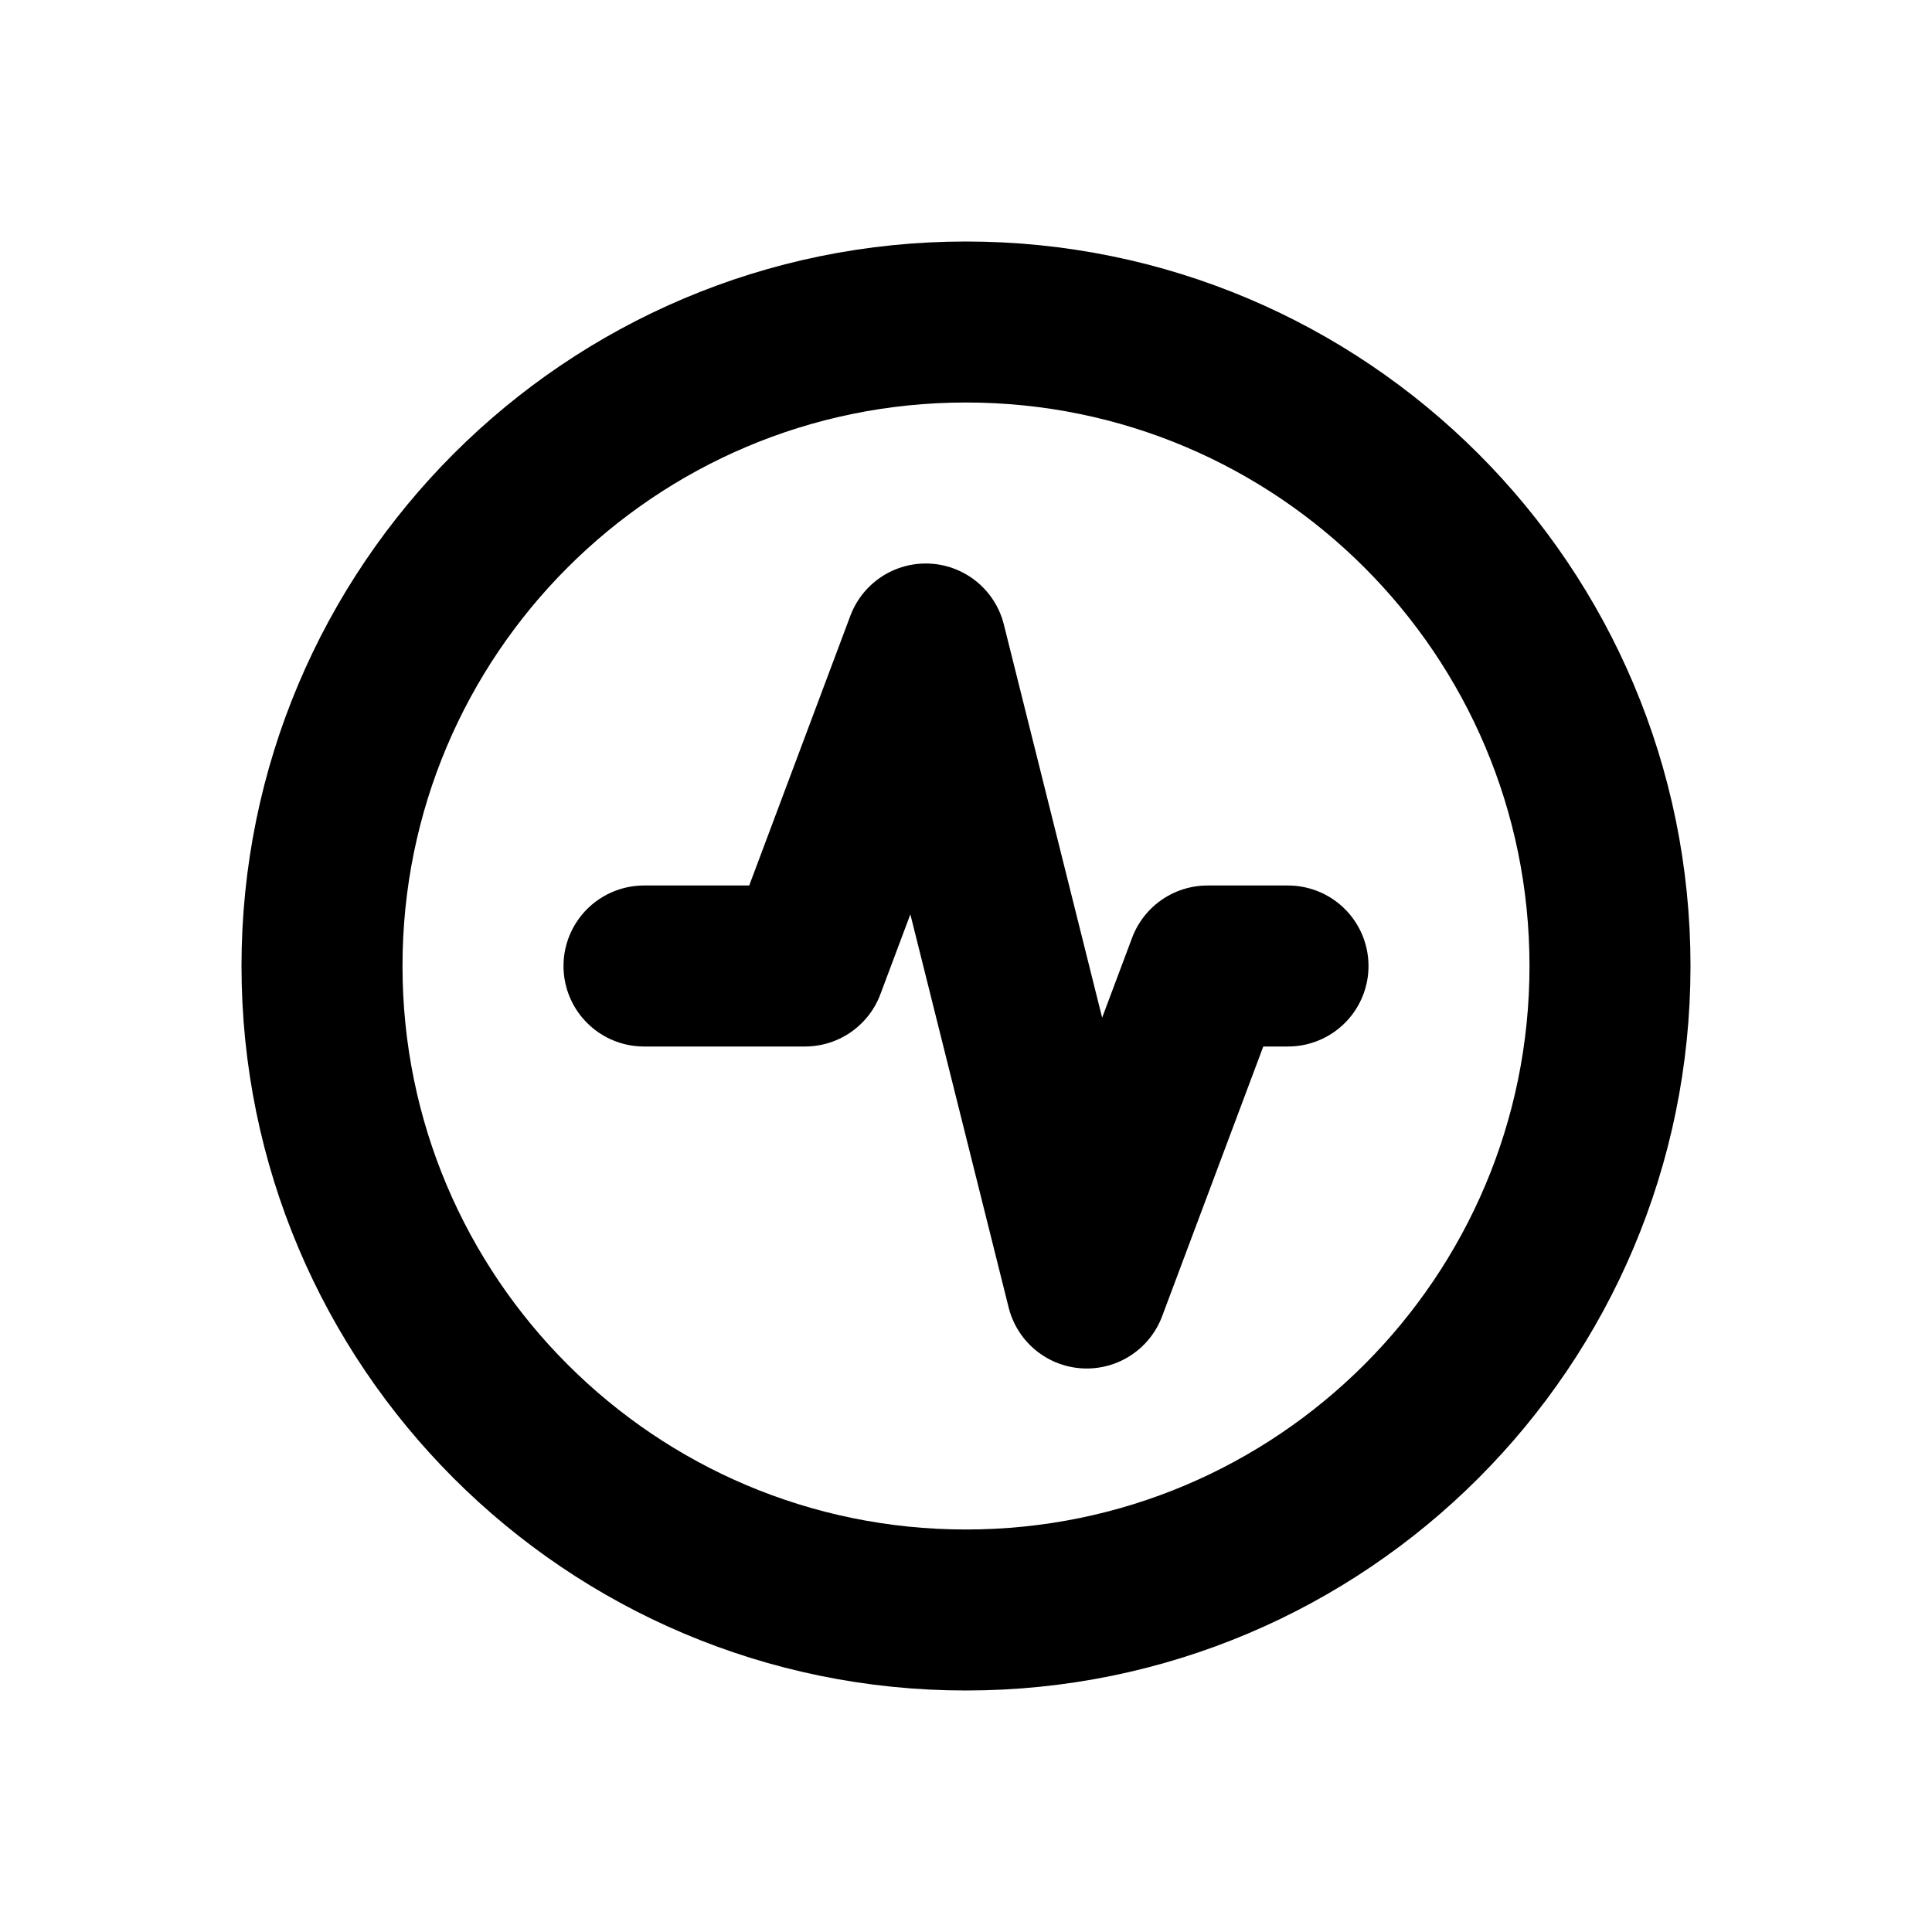
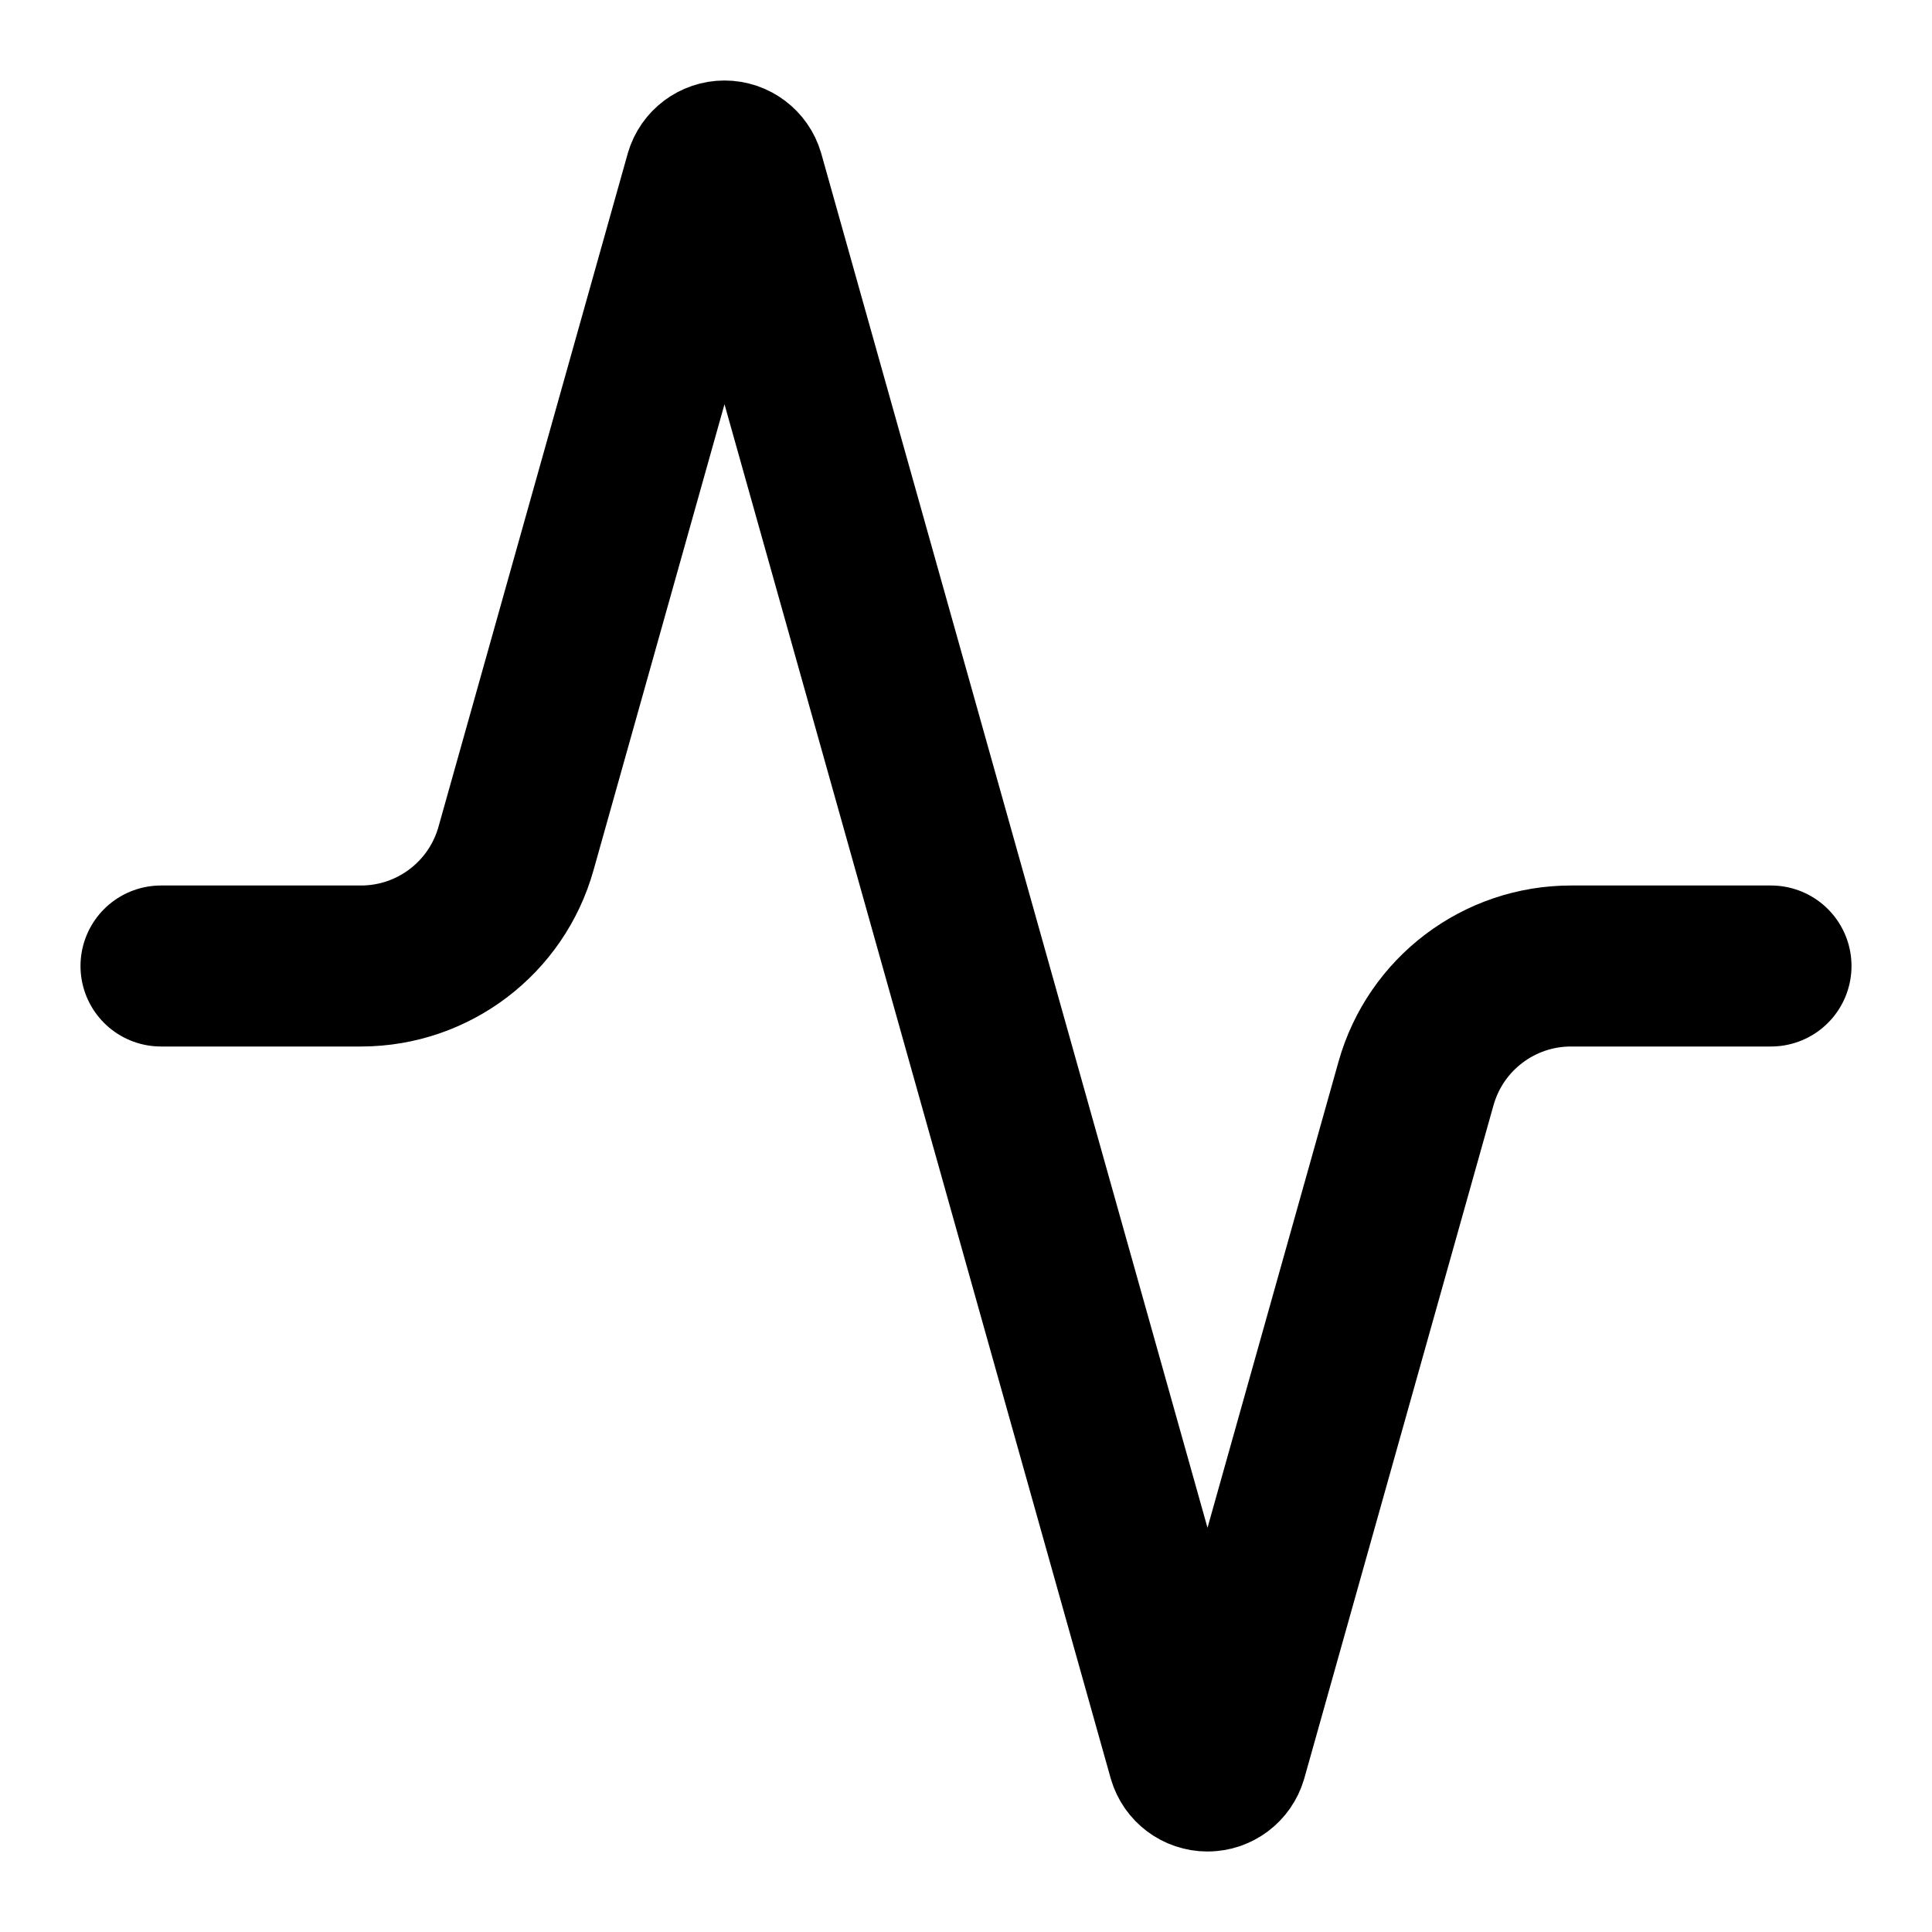
- <svg xmlns="http://www.w3.org/2000/svg" viewBox="0 0 24 24" fill="none" stroke="#000" stroke-width="2" stroke-linecap="round" stroke-linejoin="round">
-   <circle cx="12" cy="12" r="8" />
-   <path d="M8 12h2l1.5-4 2 8 1.5-4h1" />
+ <svg xmlns="http://www.w3.org/2000/svg" width="24" height="24" viewBox="0 0 24 24" fill="none" stroke="#000" stroke-width="2" stroke-linecap="round" stroke-linejoin="round">
+   <path d="M22 12h-2.48a2 2 0 0 0-1.93 1.46l-2.35 8.36a.25.25 0 0 1-.48 0L9.24 2.18a.25.25 0 0 0-.48 0l-2.35 8.36A2 2 0 0 1 4.49 12H2" />
</svg>
